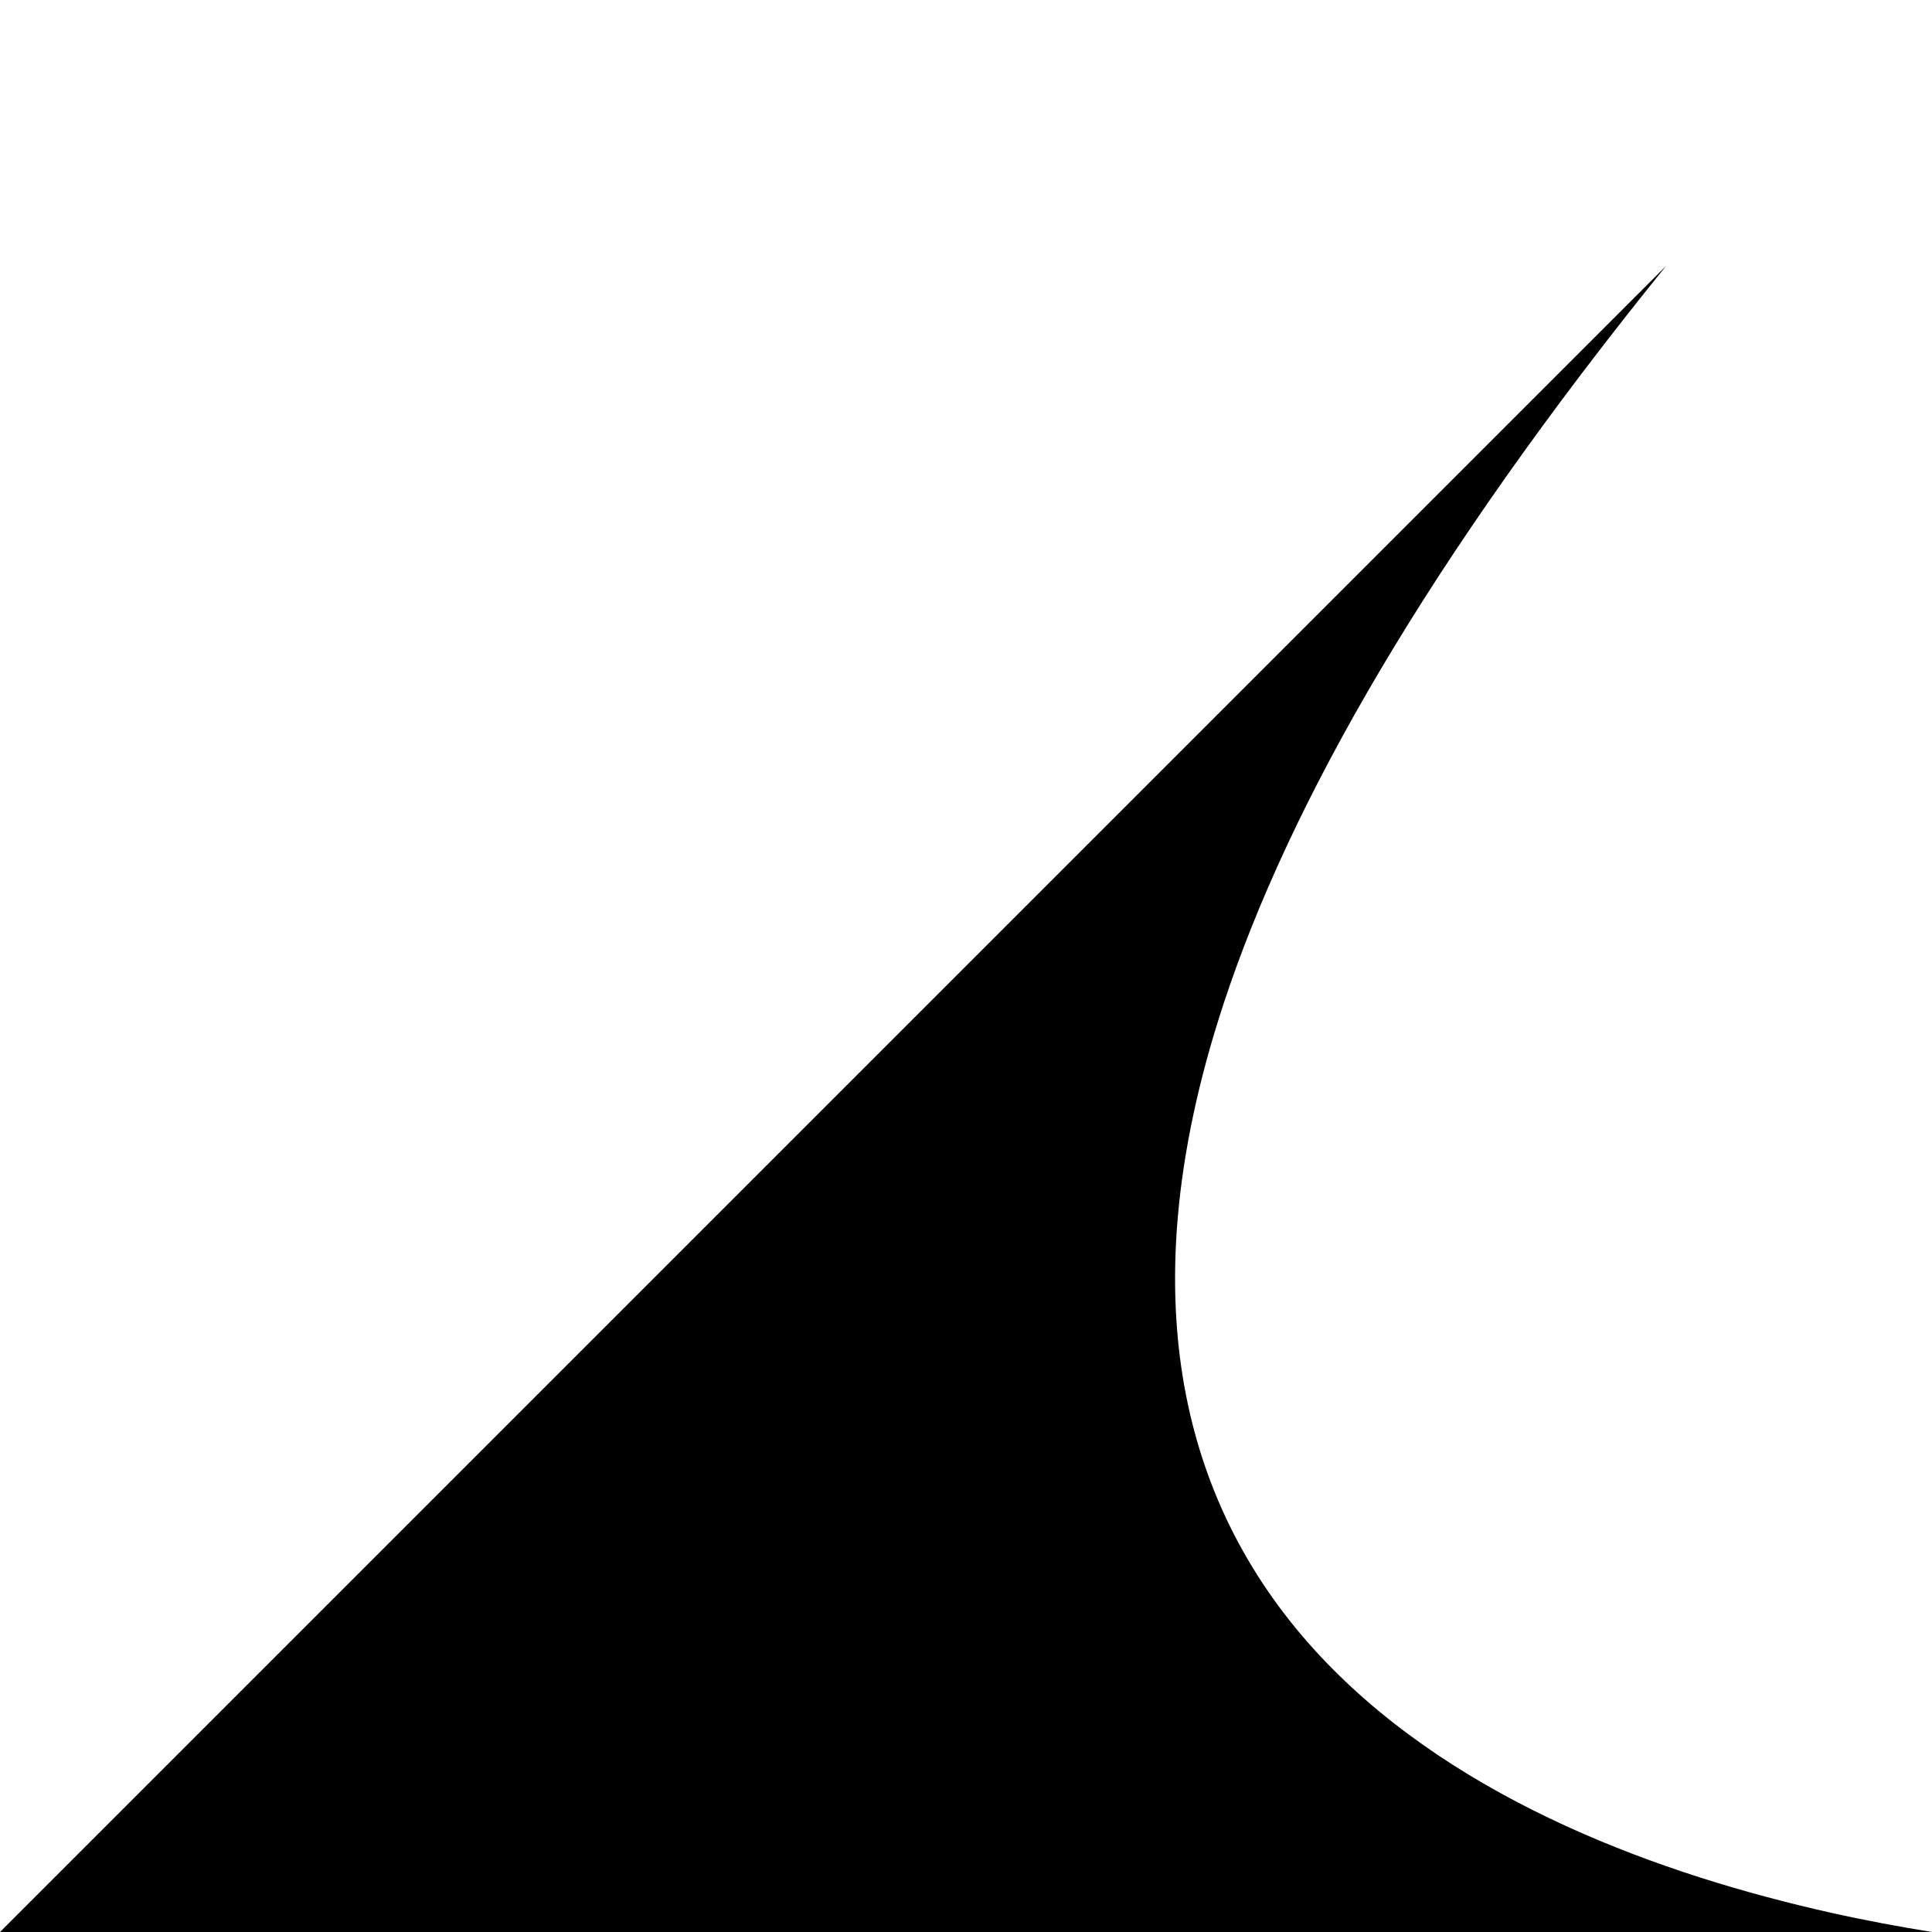
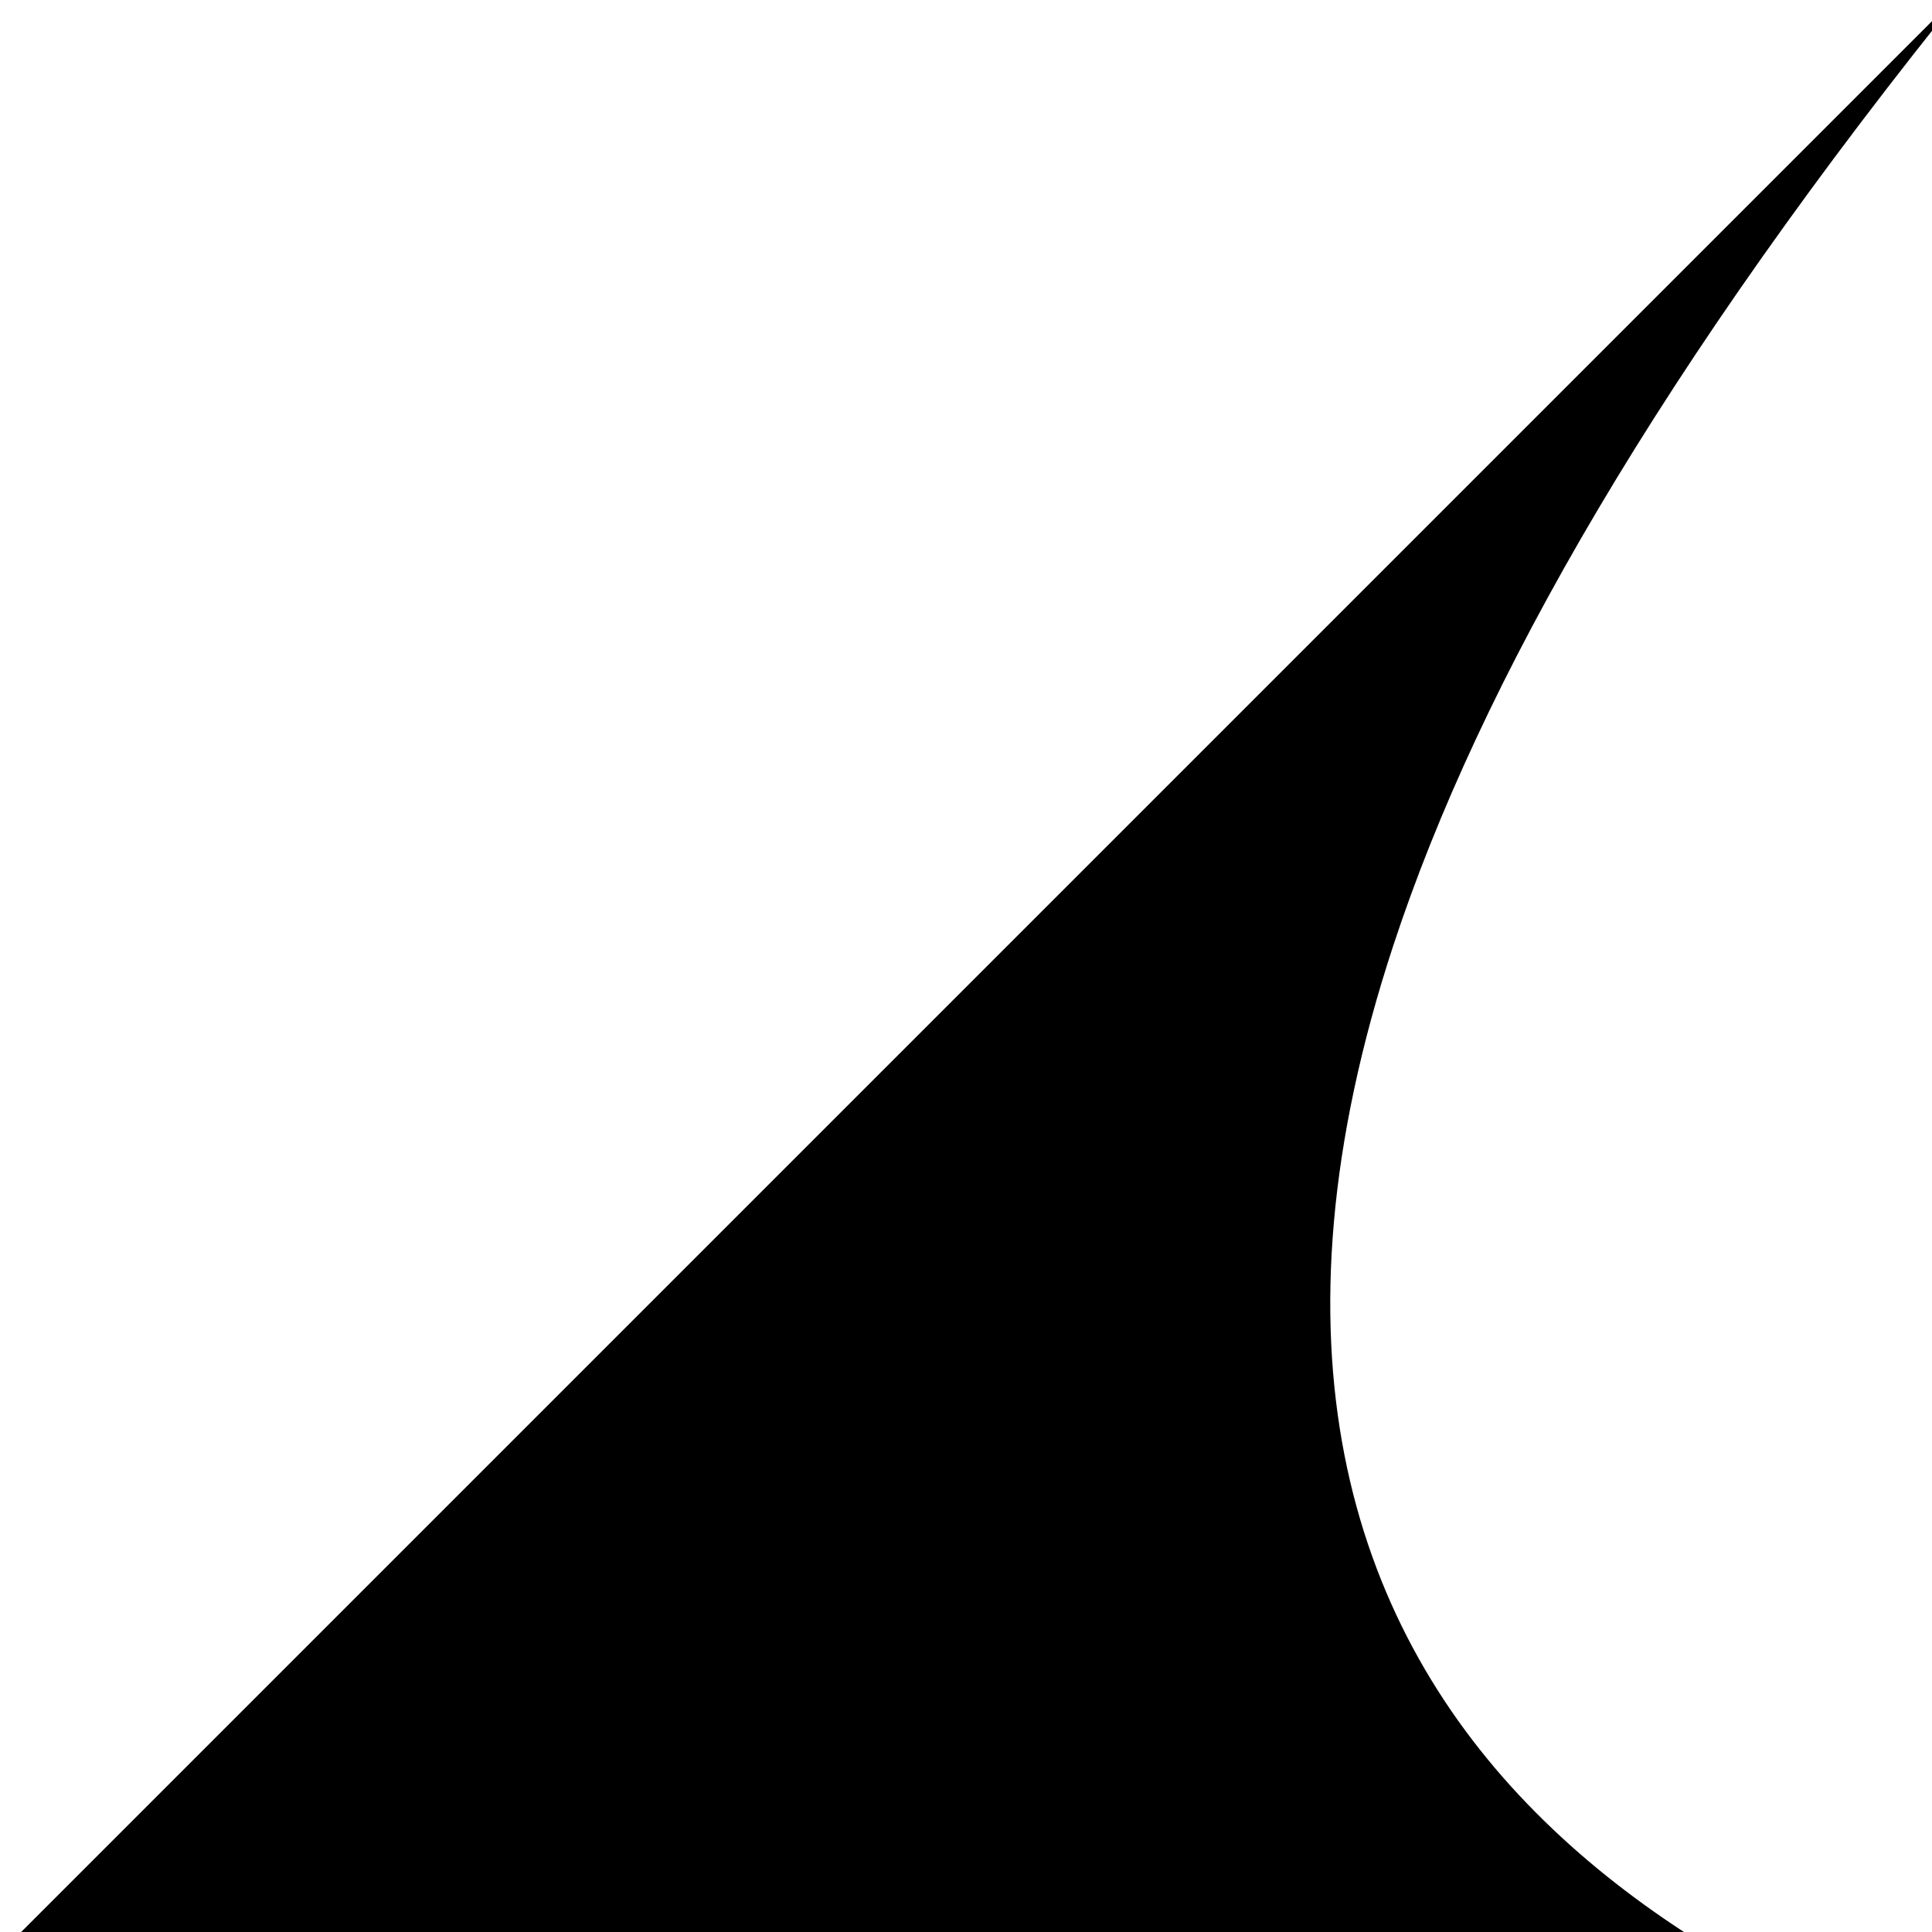
- <svg xmlns="http://www.w3.org/2000/svg" width="793.701" height="793.701" viewBox="0 0 210 210" version="1.1" id="svg1">
-   <defs id="defs1" />
-   <g id="layer1" transform="translate(16.87125,30.36826)">
-     <path d="M 164.236,-1.475 -16.871,179.632 H 193.129 c -3.459,-0.561 -7.135,-1.231 -11.033,-2.104 -18.213,-4.08 -40.129,-11.927 -54.864,-27.252 -14.735,-15.325 -22.07,-38.207 -11.117,-71.504 7.19,-21.858 22.261,-48.289 48.121,-80.247 z" style="baseline-shift:baseline;display:inline;overflow:visible;vector-effect:none;stroke-width:1.589;enable-background:accumulate;stop-color:#000000" id="path24" />
-   </g>
+ <svg xmlns="http://www.w3.org/2000/svg" height="1000" width="1000" viewBox="0 0 161 161" version="1.1">
+   <path d="M 164.236,-1.475 -16.871,179.632 H 193.129 c -3.459,-0.561 -7.135,-1.231 -11.033,-2.104 -18.213,-4.08 -40.129,-11.927 -54.864,-27.252 -14.735,-15.325 -22.07,-38.207 -11.117,-71.504 7.19,-21.858 22.261,-48.289 48.121,-80.247 z" />
</svg>
